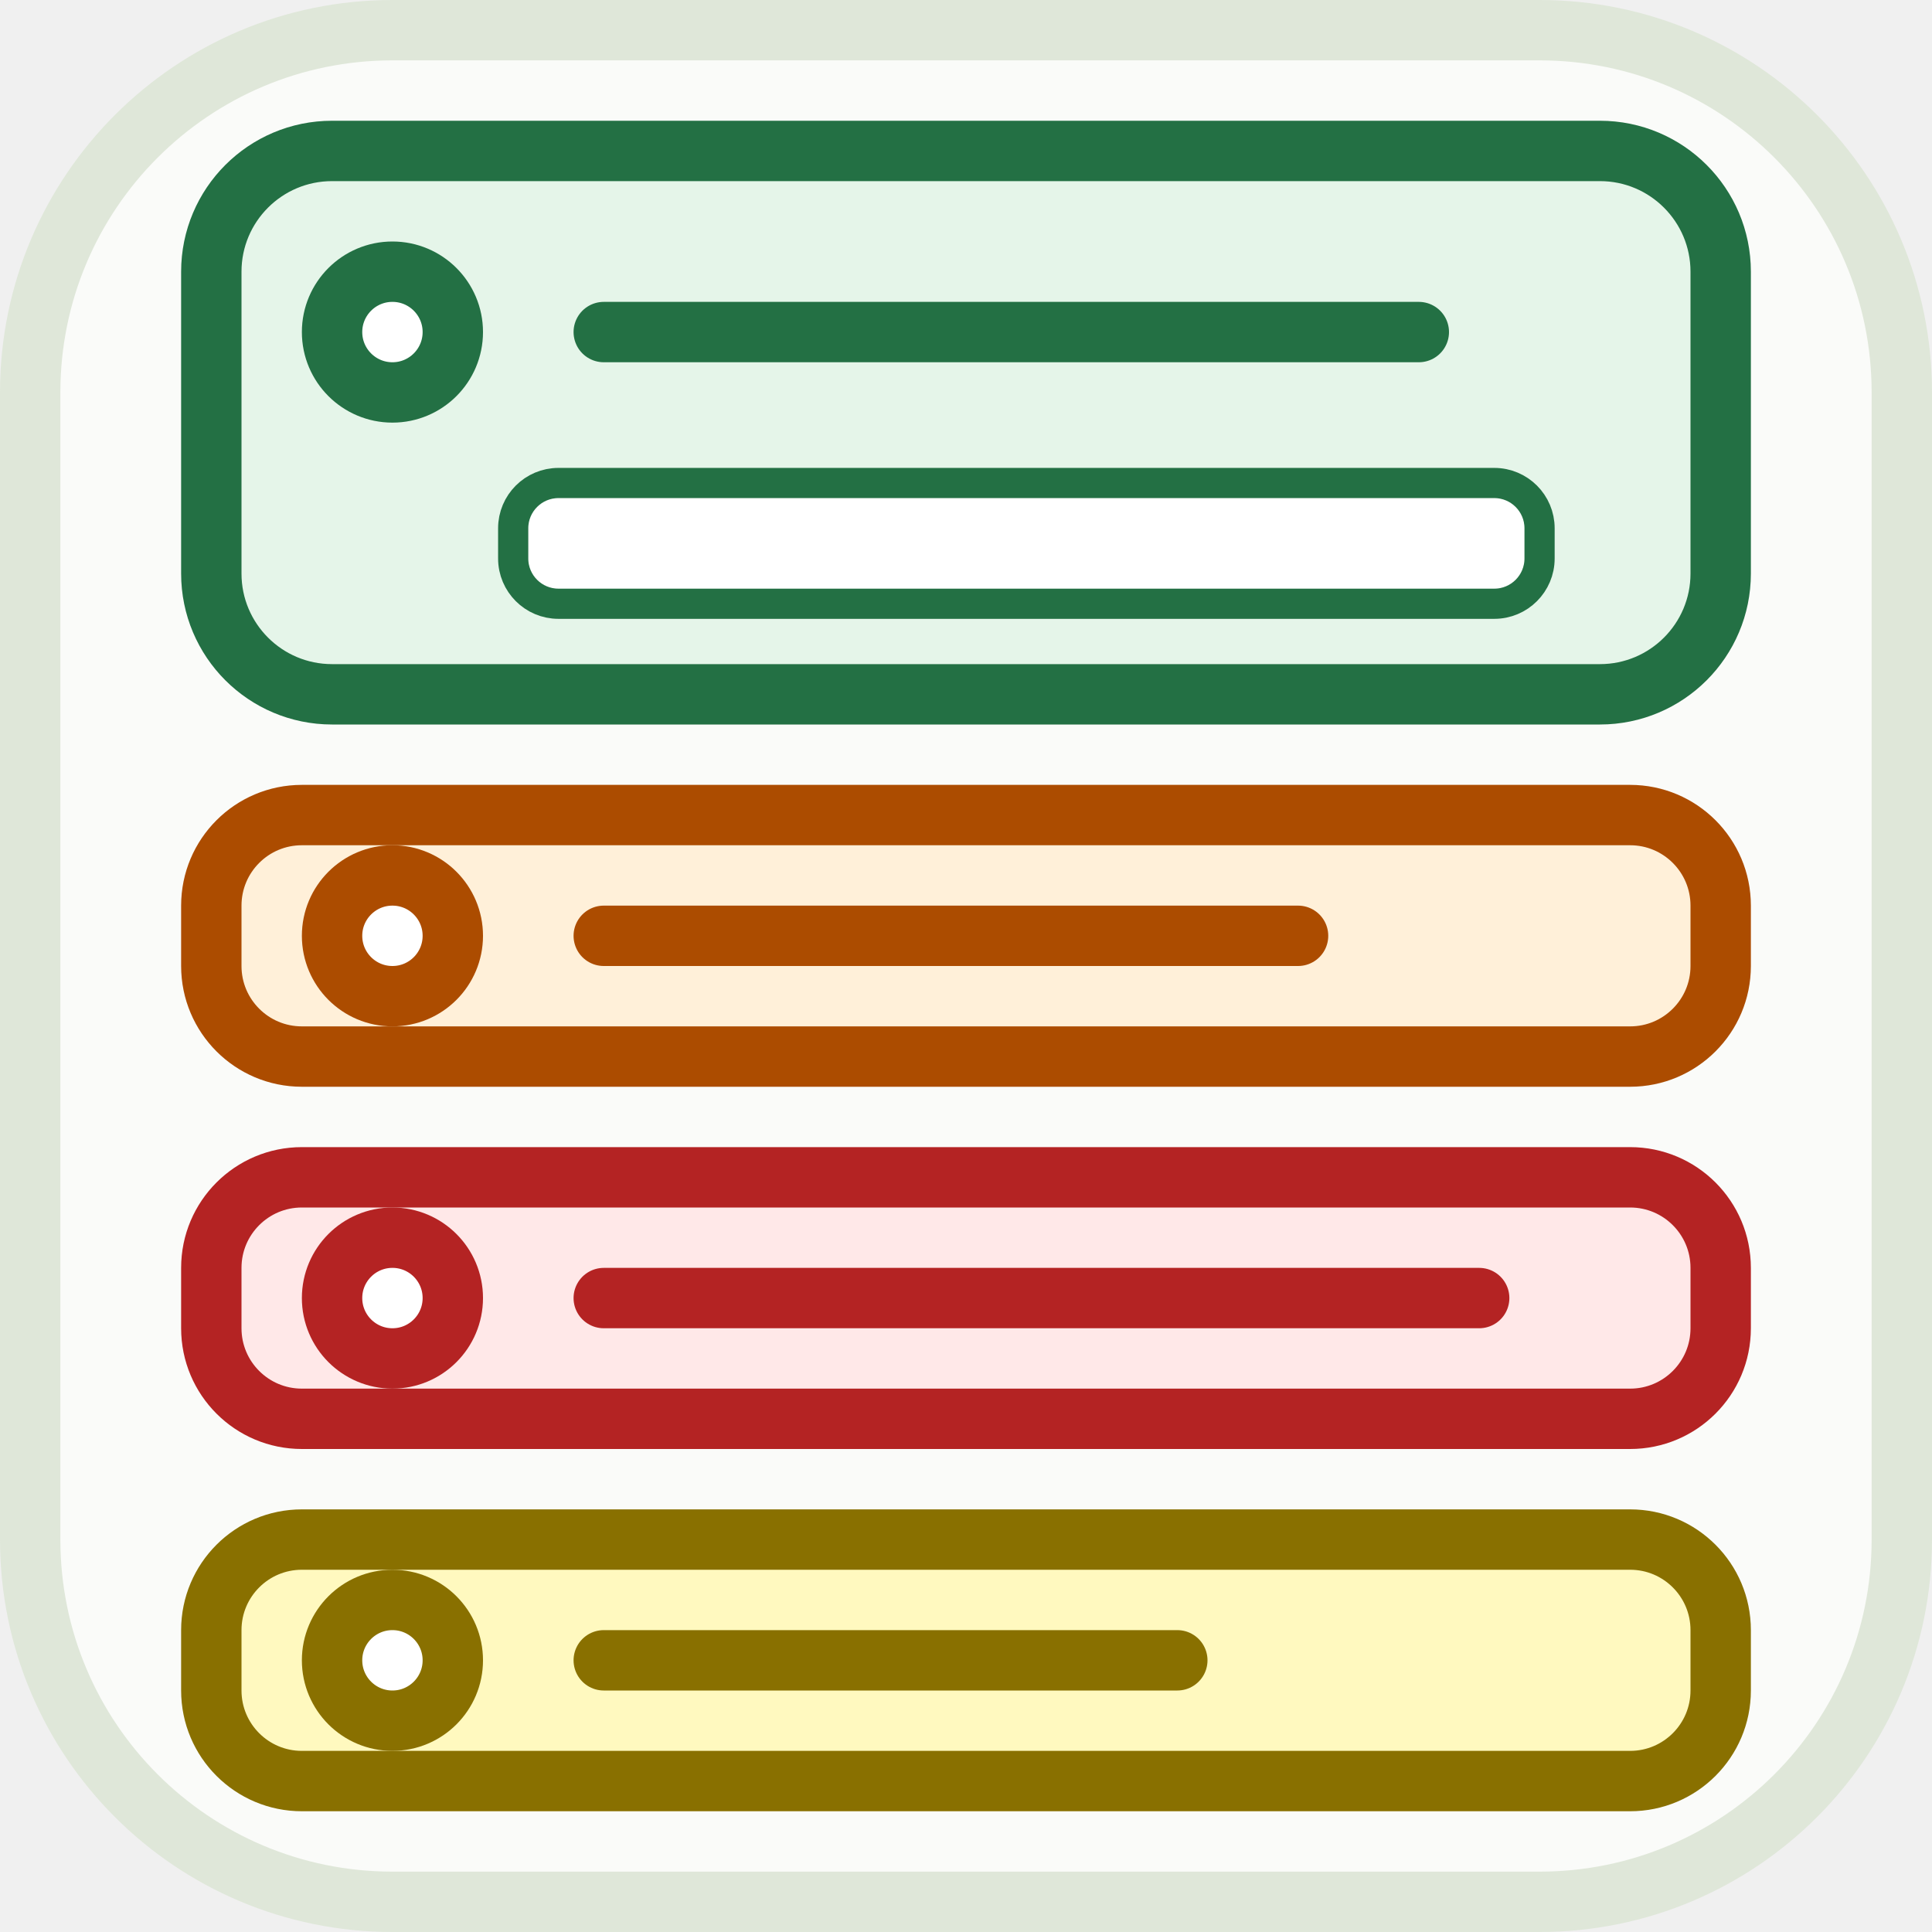
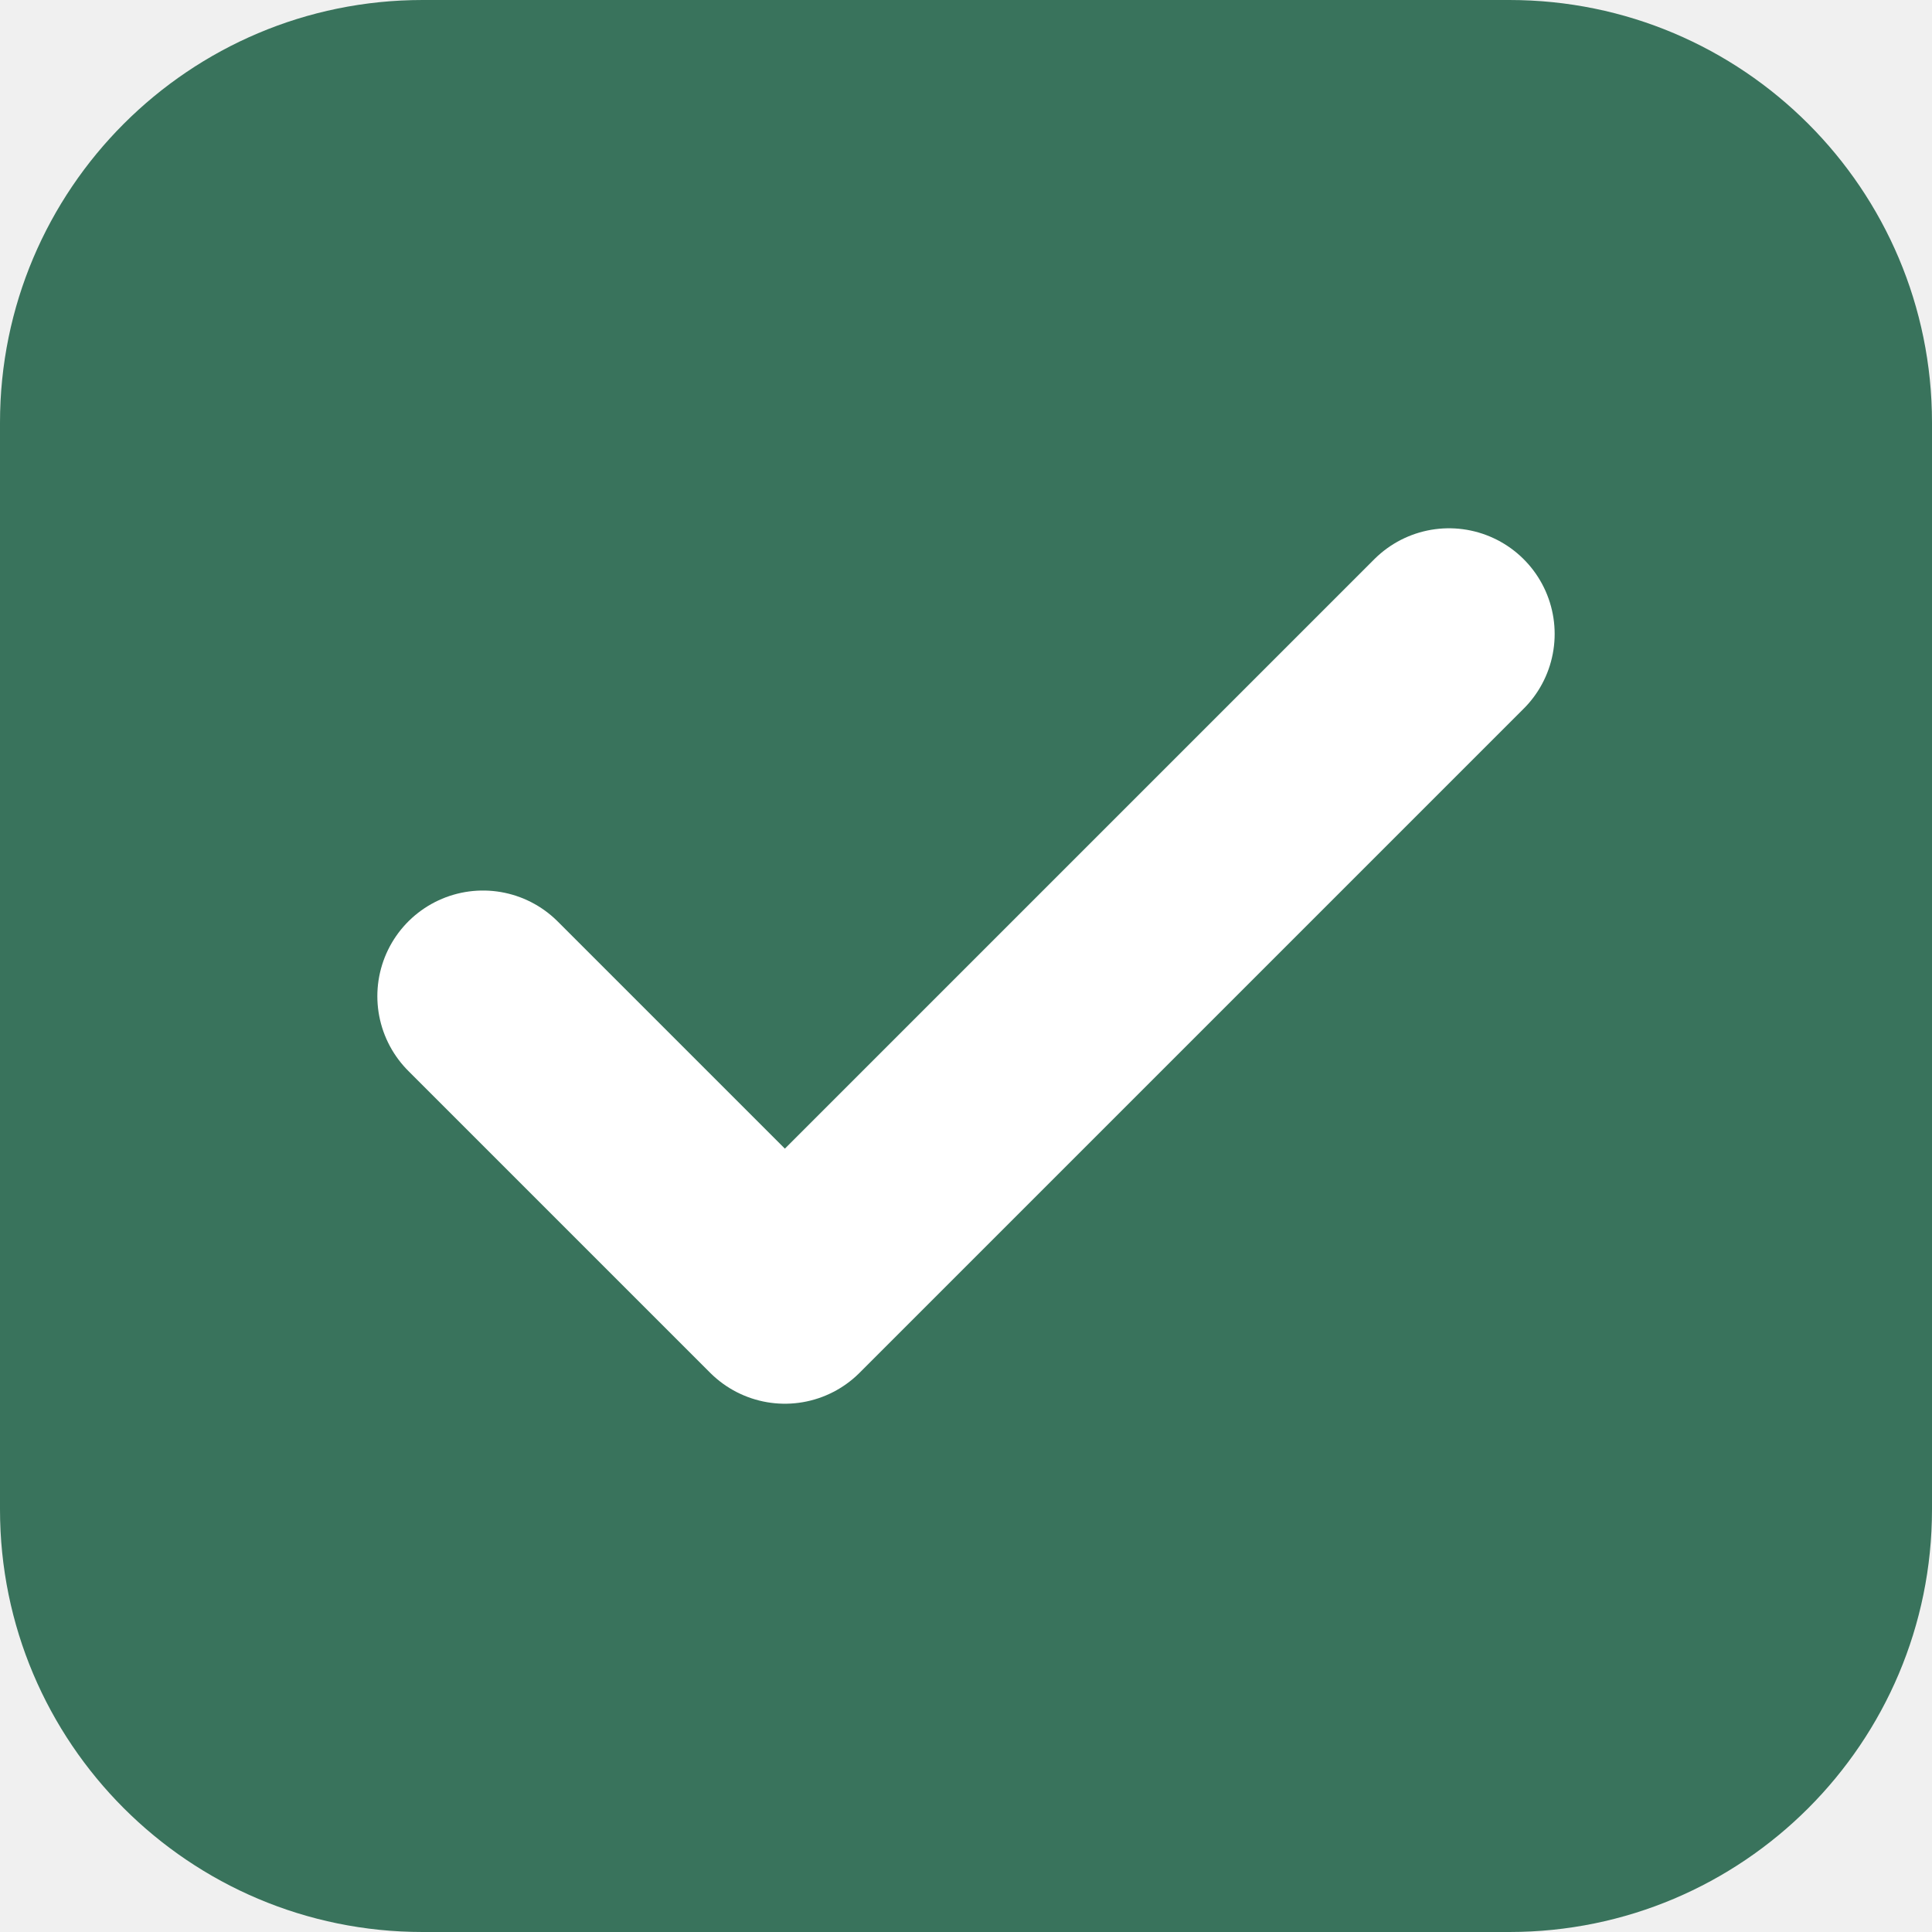
- <svg xmlns="http://www.w3.org/2000/svg" viewBox="0 0 64 64">
-   <rect x="1" y="1" width="62" height="62" rx="12" fill="#fafbf9" stroke="#dfe7d9" stroke-width="2" />
-   <g transform="translate(0 -2)" stroke-width="2" stroke-linecap="round" stroke-linejoin="round">
-     <g stroke="#237044">
-       <rect x="7" y="7" width="50" height="18" rx="4" fill="#e5f5e9" />
-       <circle cx="13" cy="13" r="2" fill="#fff" />
-       <path d="M20 13h27" />
-       <rect x="17" y="18" width="34" height="4" rx="1.5" fill="#fff" stroke-width="1" />
-     </g>
-     <g stroke="#ac4c00">
-       <rect x="7" y="29" width="50" height="8" rx="3" fill="#fff0d9" />
-       <circle cx="13" cy="33" r="2" fill="#fff" />
-       <path d="M20 33h23" />
-     </g>
-     <g stroke="#b42323">
-       <rect x="7" y="41" width="50" height="8" rx="3" fill="#ffe8e8" />
-       <circle cx="13" cy="45" r="2" fill="#fff" />
-       <path d="M20 45h29" />
-     </g>
-     <g stroke="#897000">
-       <rect x="7" y="53" width="50" height="8" rx="3" fill="#fff9bf" />
-       <circle cx="13" cy="57" r="2" fill="#fff" />
-       <path d="M20 57h19" />
-     </g>
-   </g>
+ <svg xmlns="http://www.w3.org/2000/svg" viewBox="0 0 32 32">
+   <rect width="32" height="32" rx="7" fill="#39735c" />
+   <path d="m8 16.5 5 5 11-11" fill="none" stroke="#fff" stroke-width="3.5" stroke-linecap="round" stroke-linejoin="round" />
</svg>
